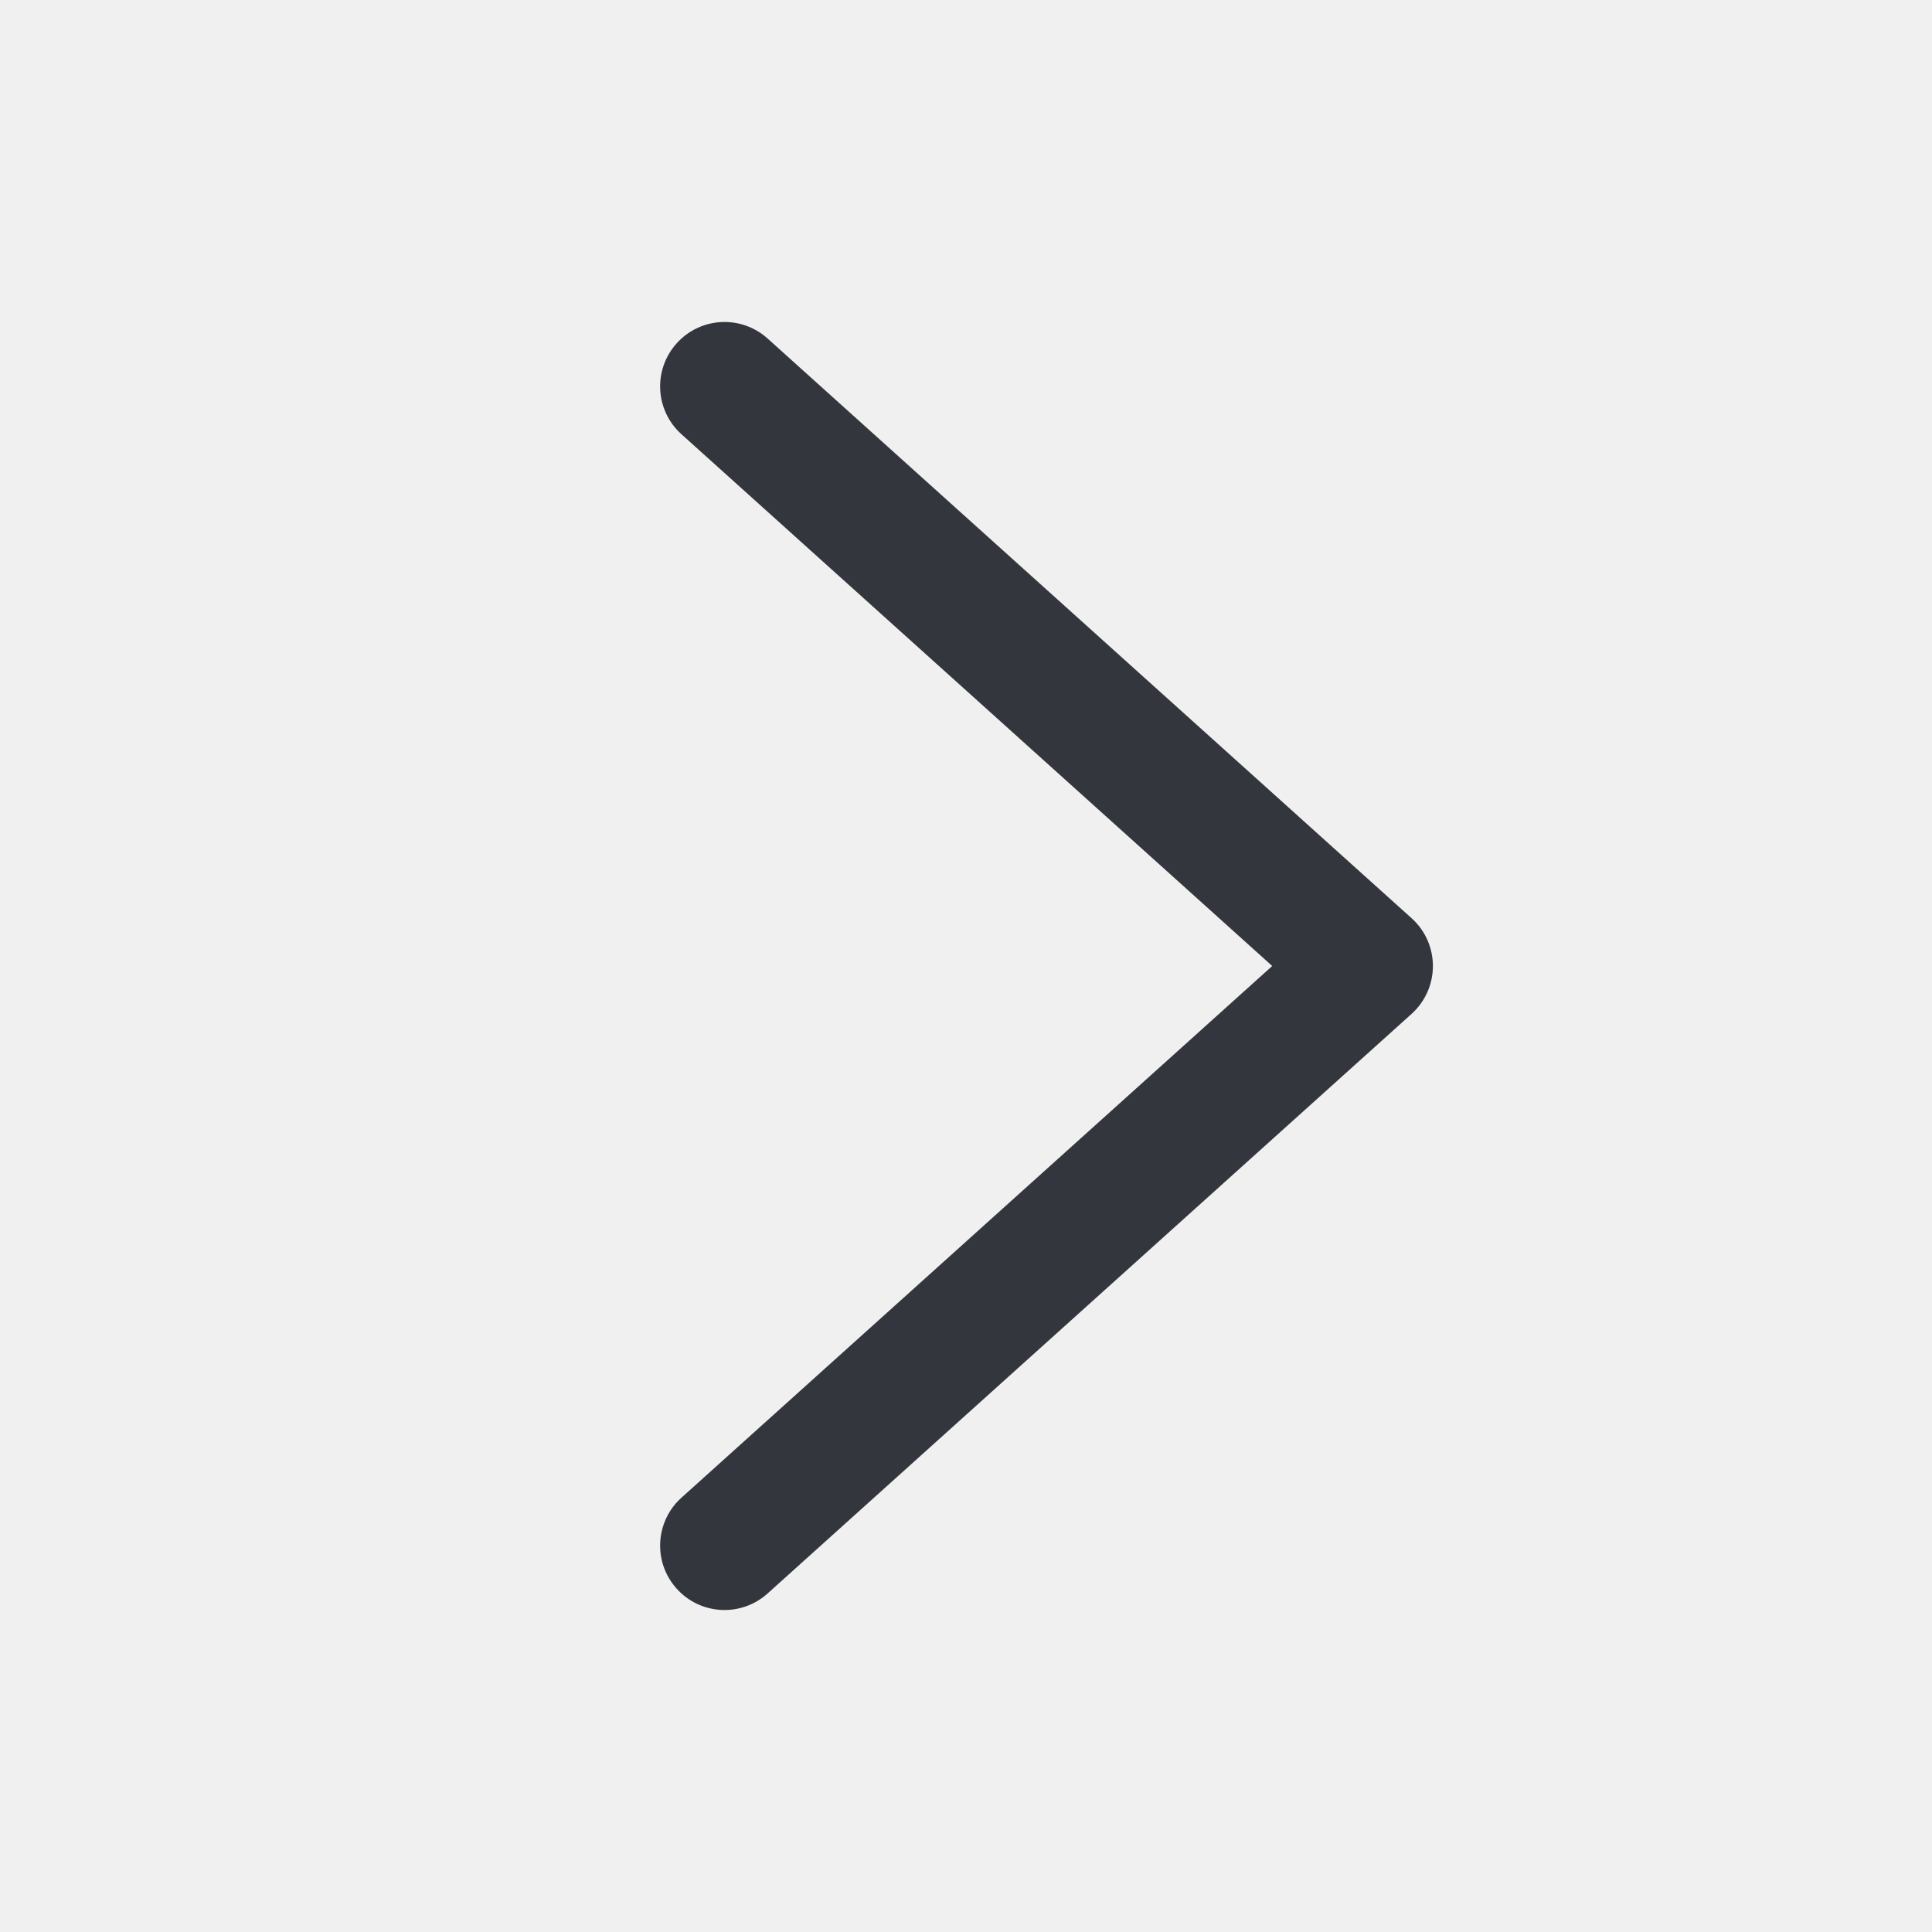
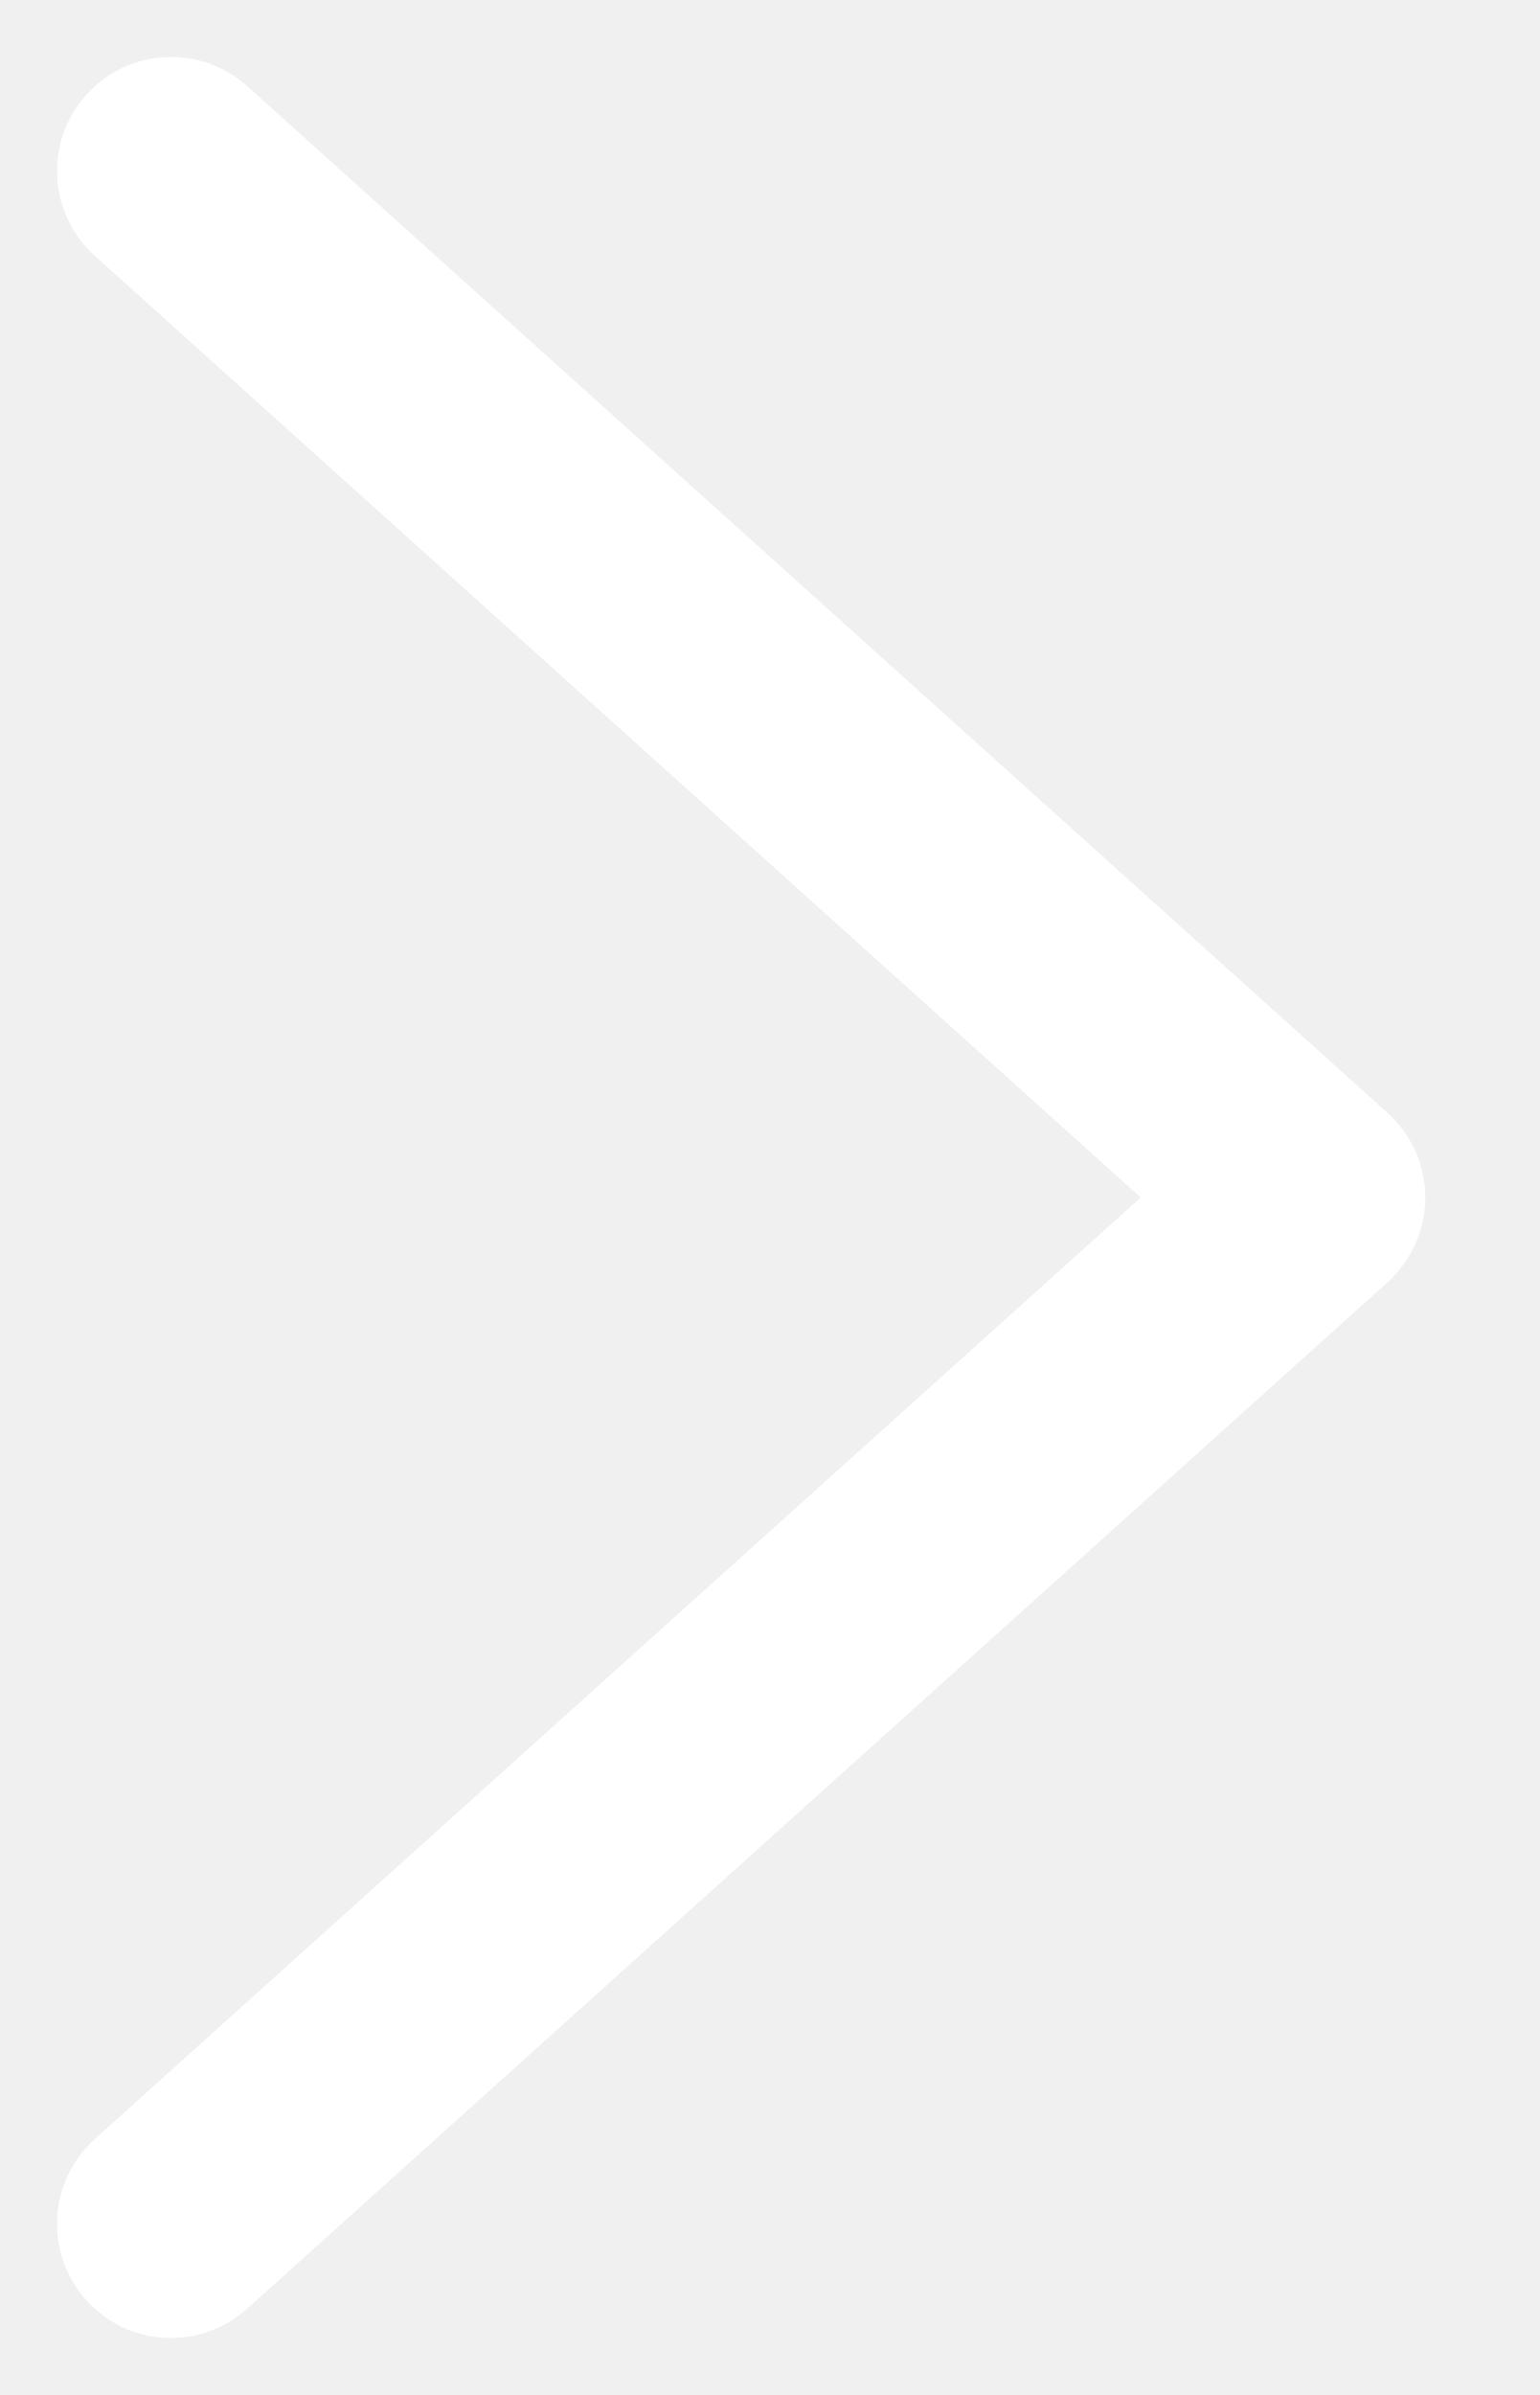
- <svg xmlns="http://www.w3.org/2000/svg" width="24" height="24" viewBox="0 0 24 24" fill="none">
-   <path fill-rule="evenodd" clip-rule="evenodd" d="M8.406 19.735C8.701 20.064 9.207 20.09 9.535 19.795L17.535 12.595C17.704 12.443 17.8 12.227 17.8 12C17.8 11.774 17.704 11.557 17.535 11.406L9.535 4.205C9.207 3.91 8.701 3.936 8.406 4.265C8.11 4.593 8.137 5.099 8.465 5.394L15.804 12L8.465 18.605C8.137 18.901 8.11 19.407 8.406 19.735Z" fill="#33363D" />
+ <svg xmlns="http://www.w3.org/2000/svg" width="9" height="14" viewBox="0 0 9 14" fill="none">
+   <path fill-rule="evenodd" clip-rule="evenodd" d="M0.505 13.446C0.751 13.72 1.172 13.742 1.446 13.495L8.113 7.496C8.253 7.369 8.334 7.189 8.334 7C8.334 6.811 8.253 6.631 8.113 6.505L1.446 0.504C1.173 0.258 0.751 0.28 0.505 0.554C0.258 0.827 0.281 1.249 0.554 1.495L6.67 7L0.554 12.504C0.281 12.751 0.258 13.172 0.505 13.446Z" fill="white" />
</svg>
